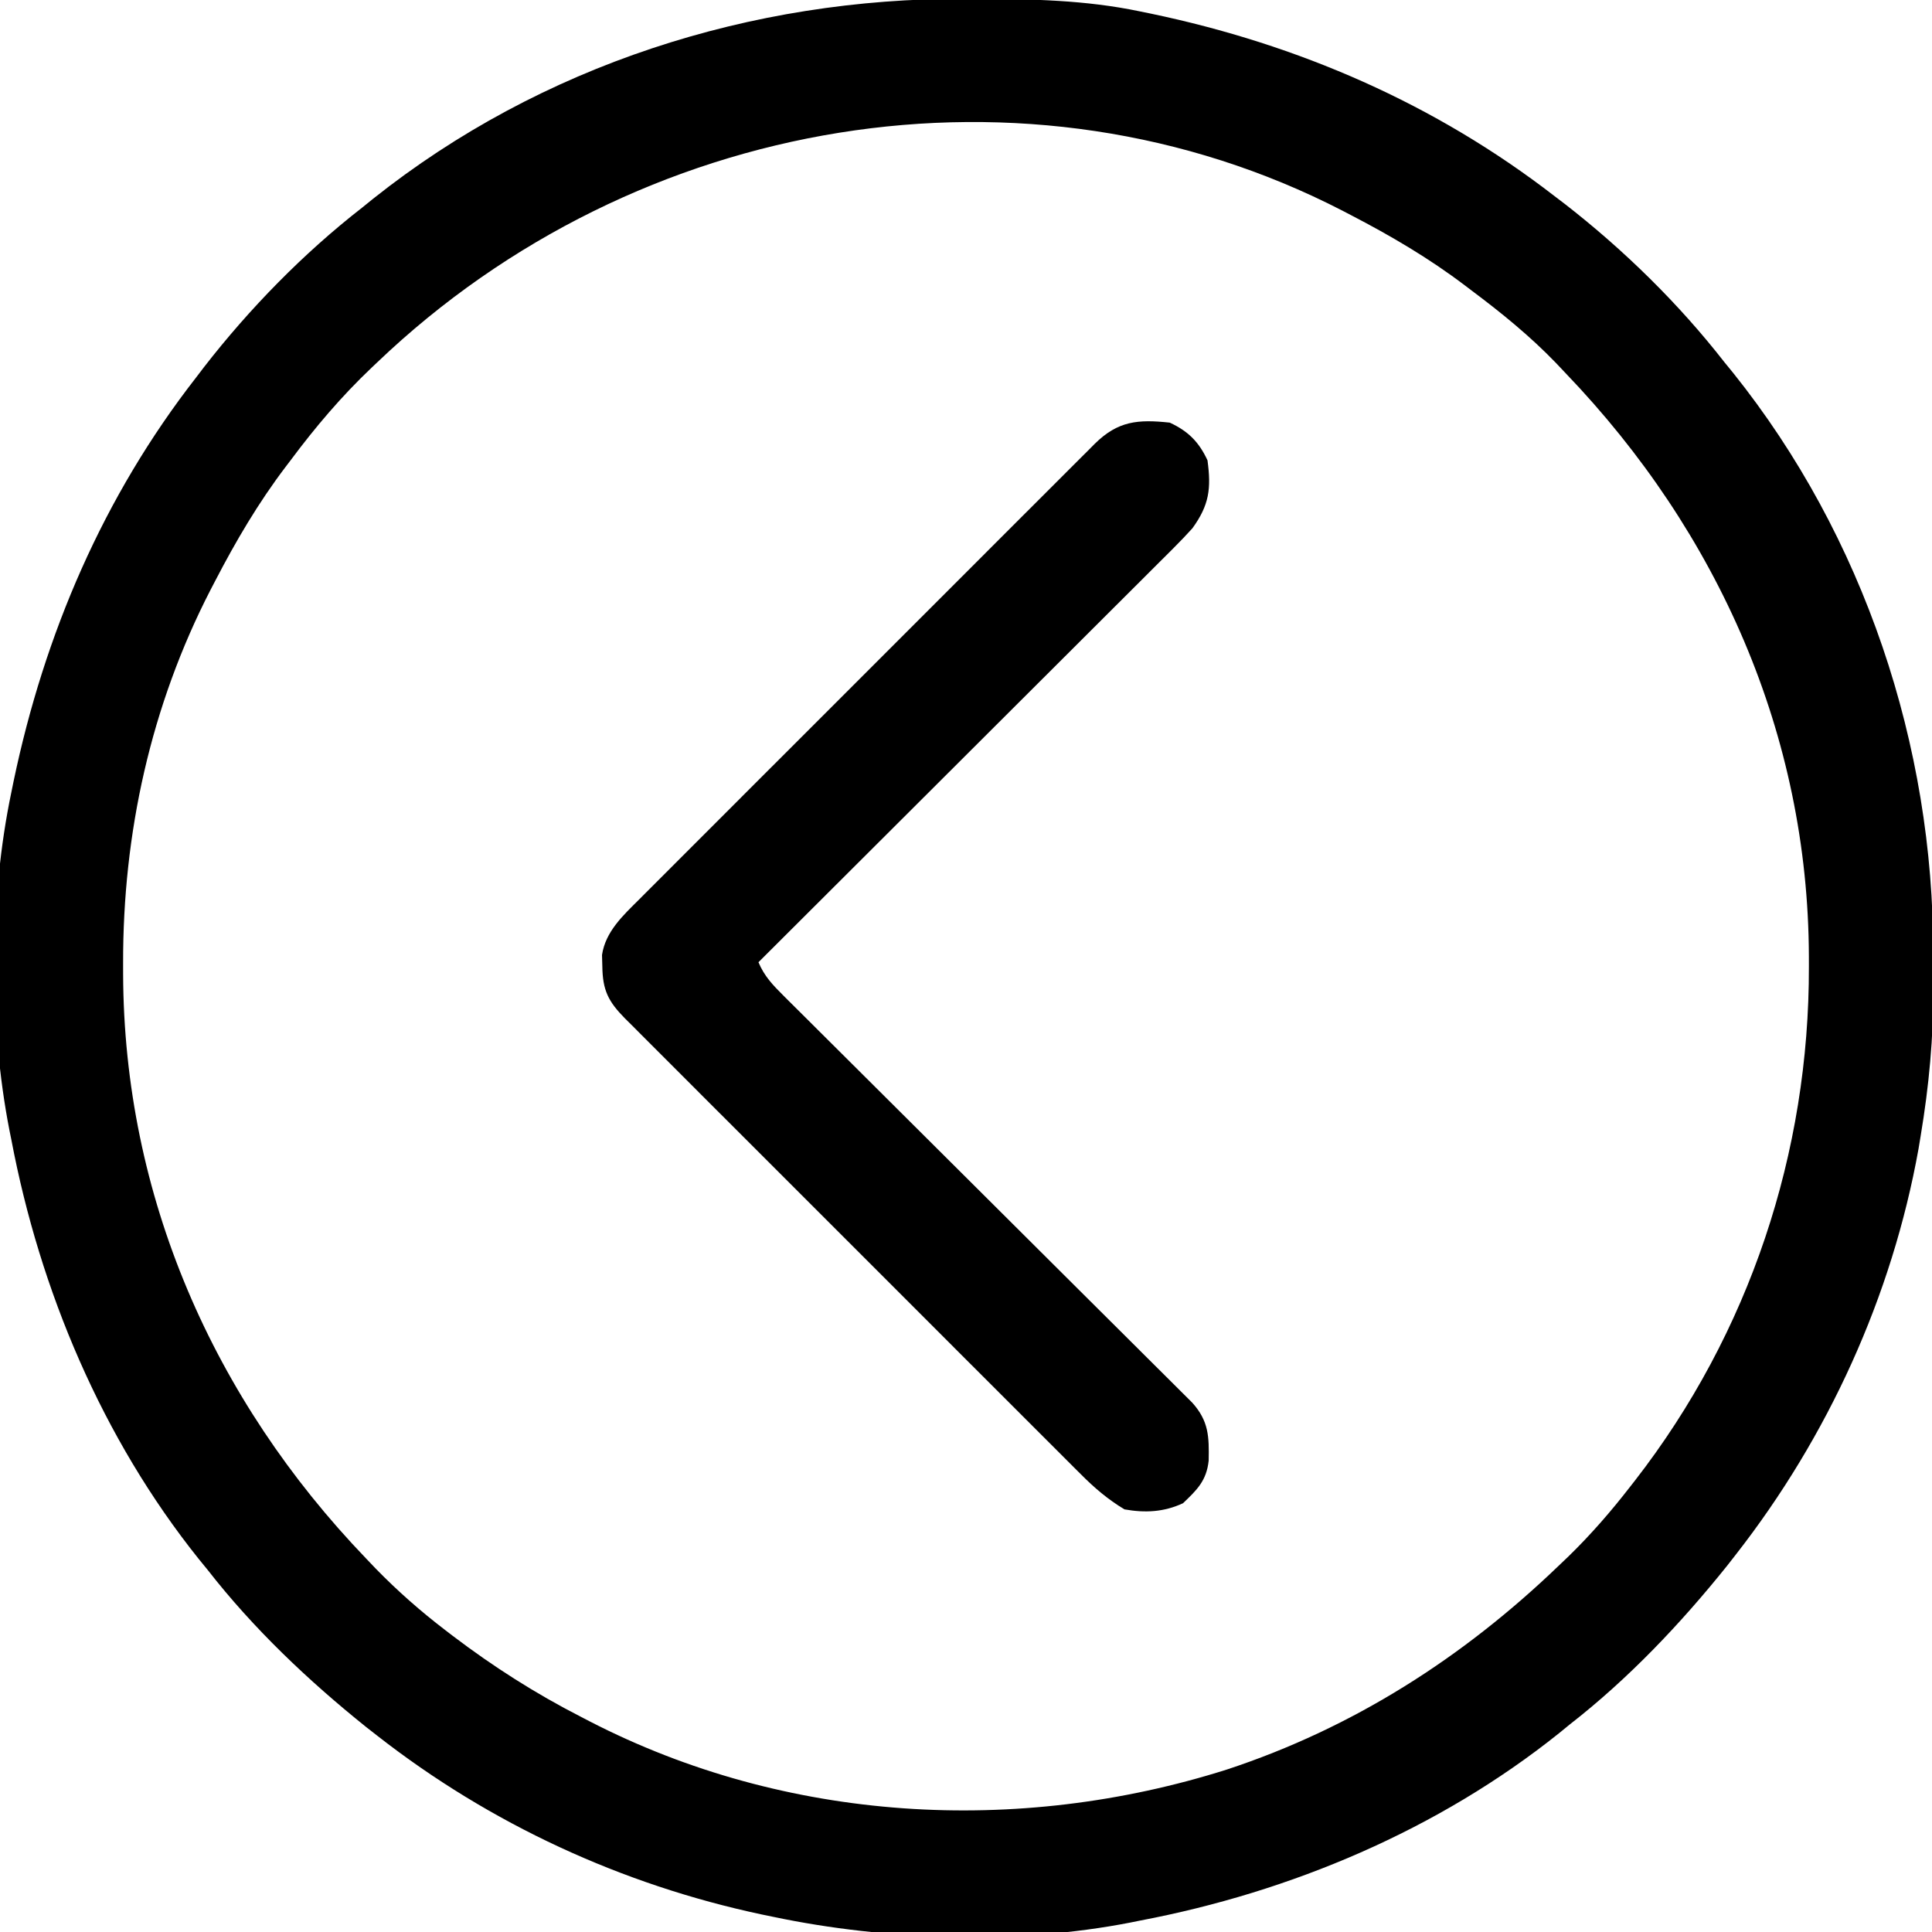
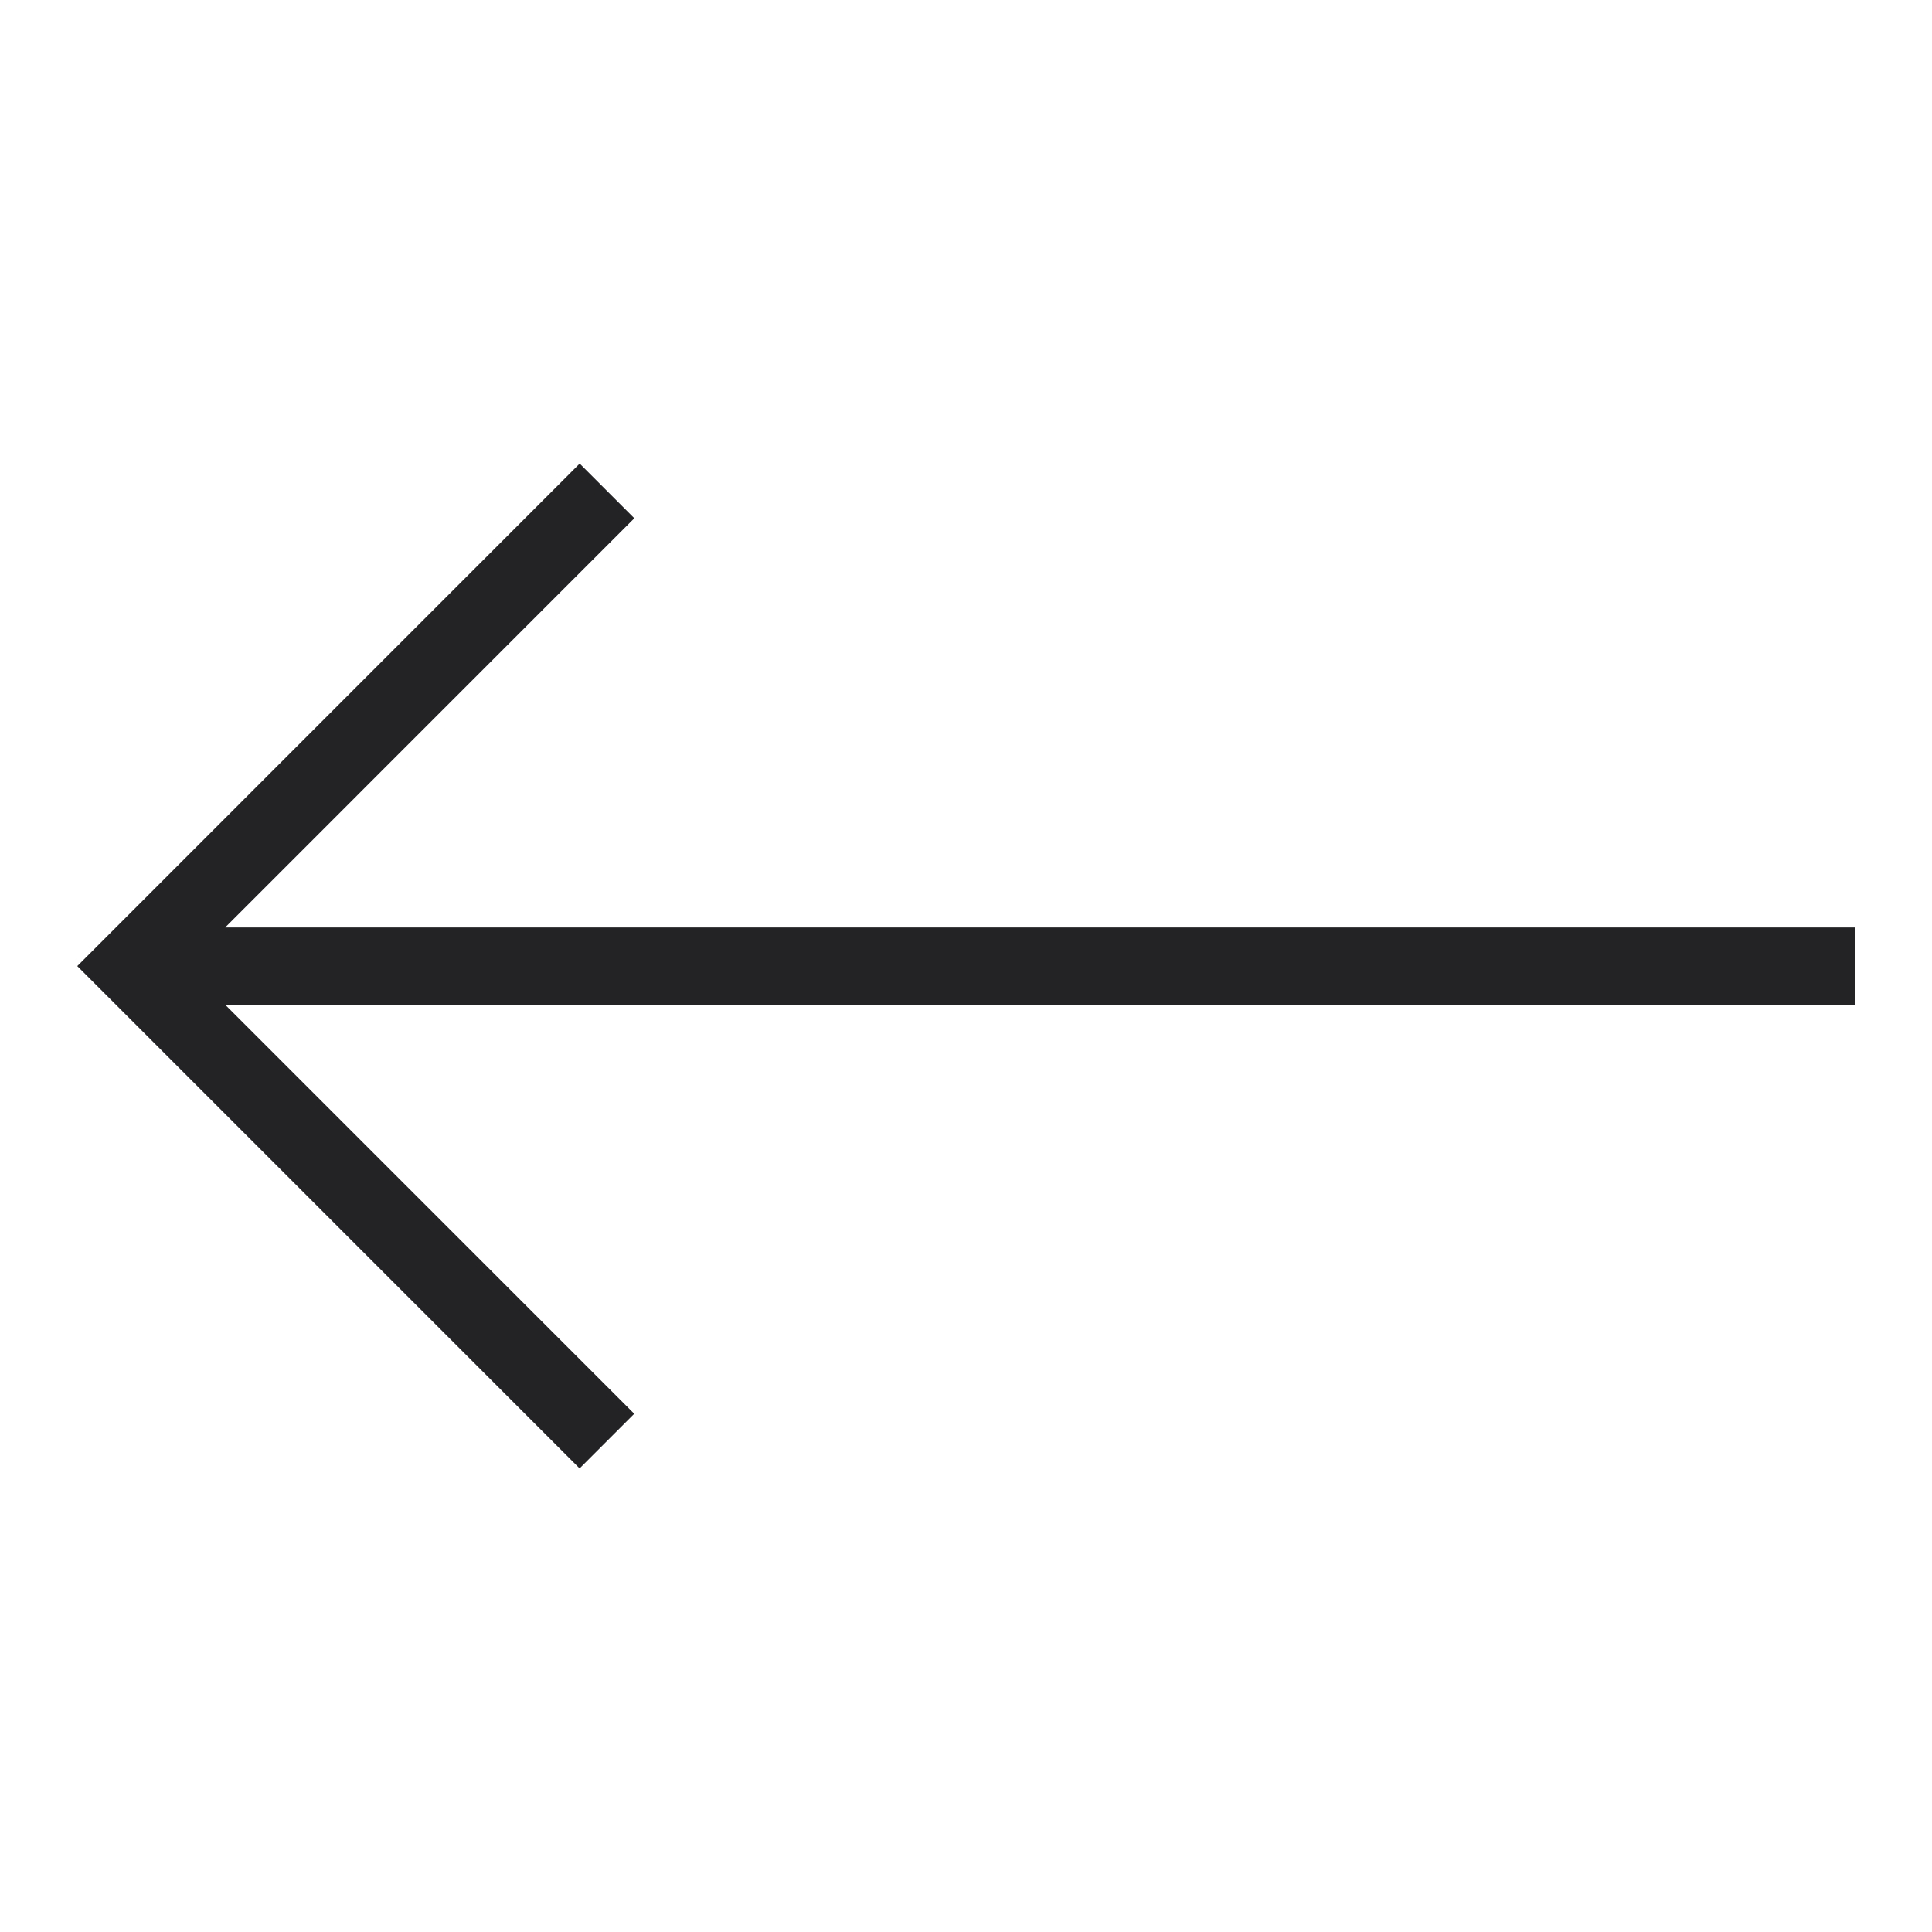
- <svg xmlns="http://www.w3.org/2000/svg" version="1.1" width="512" height="512">
-   <path d="M0 0 C1.018 0.002 2.036 0.004 3.085 0.007 C17.694 0.056 32.026 0.307 46.375 3.312 C47.35 3.511 48.325 3.71 49.329 3.915 C88.476 12.103 124.698 27.795 156.375 52.312 C157.262 52.987 158.149 53.661 159.062 54.355 C174.646 66.468 189.256 80.753 201.375 96.312 C202.522 97.716 202.522 97.716 203.691 99.148 C238.32 142.393 256.814 197.892 256.691 253.04 C256.688 255.979 256.711 258.918 256.736 261.857 C256.781 275.231 255.576 288.127 253.375 301.312 C253.093 303.018 253.093 303.018 252.805 304.758 C245.779 343.87 228.797 381.052 204.375 412.312 C203.616 413.284 202.856 414.256 202.074 415.258 C189.74 430.637 175.939 445.19 160.375 457.312 C159.439 458.077 158.503 458.841 157.539 459.629 C125.586 485.216 86.42 501.726 46.375 509.312 C45.566 509.476 44.756 509.64 43.922 509.809 C13.881 515.68 -20.762 514.585 -50.625 508.312 C-52.148 507.999 -52.148 507.999 -53.702 507.679 C-90.845 499.787 -125.709 483.683 -155.625 460.312 C-156.597 459.553 -157.569 458.794 -158.57 458.012 C-173.95 445.677 -188.503 431.876 -200.625 416.312 C-201.772 414.909 -201.772 414.909 -202.941 413.477 C-228.528 381.524 -245.038 342.357 -252.625 302.312 C-252.789 301.503 -252.952 300.694 -253.121 299.86 C-258.591 271.873 -258.47 238.218 -252.625 210.312 C-252.426 209.338 -252.228 208.363 -252.023 207.358 C-243.853 168.301 -228.227 131.863 -203.625 100.312 C-202.952 99.428 -202.279 98.544 -201.586 97.633 C-189.485 82.046 -175.187 67.421 -159.625 55.312 C-158.186 54.148 -158.186 54.148 -156.719 52.961 C-112.242 17.582 -56.468 -0.215 0 0 Z M-155.625 96.312 C-156.122 96.783 -156.62 97.253 -157.132 97.737 C-165.138 105.334 -172.032 113.472 -178.625 122.312 C-179.05 122.872 -179.475 123.431 -179.914 124.007 C-187.17 133.565 -193.104 143.668 -198.625 154.312 C-199.016 155.061 -199.406 155.81 -199.809 156.582 C-215.672 187.368 -223.08 221.127 -223 255.625 C-222.999 256.548 -222.998 257.472 -222.997 258.423 C-222.814 317.254 -199.157 371.115 -158.625 413.312 C-157.769 414.21 -156.913 415.107 -156.031 416.031 C-150.264 421.944 -144.184 427.296 -137.625 432.312 C-136.98 432.807 -136.336 433.301 -135.671 433.81 C-124.839 442.036 -113.728 449.114 -101.625 455.312 C-100.882 455.699 -100.139 456.085 -99.374 456.483 C-47.315 483.317 13.985 486.849 69.494 469.261 C102.969 458.237 132.081 439.608 157.375 415.312 C158.721 414.029 158.721 414.029 160.094 412.719 C166.012 406.946 171.313 400.845 176.375 394.312 C176.799 393.77 177.223 393.228 177.66 392.669 C208.01 353.603 223.868 305.75 223.75 256.438 C223.749 255.54 223.748 254.643 223.747 253.719 C223.559 195.061 199.705 141.382 159.375 99.312 C158.48 98.365 157.586 97.418 156.664 96.441 C149.76 89.304 142.305 83.244 134.375 77.312 C133.814 76.886 133.254 76.459 132.676 76.02 C123.12 68.765 113.017 62.833 102.375 57.312 C101.626 56.922 100.877 56.531 100.106 56.128 C16.707 13.158 -86.898 30.682 -155.625 96.312 Z " fill="#000000" transform="translate(255.625,-0.3125)" />
-   <path d="M0 0 C4.885 2.268 7.732 5.115 10 10 C11.008 17.487 10.468 21.837 6 28 C4.43 29.738 2.811 31.433 1.153 33.087 C0.68 33.562 0.207 34.037 -0.28 34.526 C-1.852 36.101 -3.432 37.67 -5.011 39.238 C-6.145 40.371 -7.278 41.505 -8.411 42.639 C-11.479 45.708 -14.553 48.769 -17.627 51.83 C-20.843 55.034 -24.054 58.243 -27.265 61.451 C-33.341 67.522 -39.423 73.587 -45.507 79.651 C-52.435 86.556 -59.357 93.468 -66.278 100.379 C-80.513 114.592 -94.754 128.799 -109 143 C-107.454 146.683 -105.225 149.017 -102.407 151.82 C-101.937 152.29 -101.467 152.76 -100.983 153.245 C-99.409 154.817 -97.829 156.382 -96.248 157.947 C-95.118 159.074 -93.988 160.201 -92.858 161.329 C-90.426 163.755 -87.99 166.178 -85.552 168.598 C-81.698 172.425 -77.852 176.26 -74.007 180.095 C-65.844 188.236 -57.672 196.368 -49.5 204.5 C-40.678 213.278 -31.857 222.058 -23.046 230.848 C-19.222 234.661 -15.394 238.47 -11.562 242.275 C-9.18 244.641 -6.802 247.012 -4.426 249.385 C-3.322 250.484 -2.217 251.583 -1.11 252.679 C0.401 254.175 1.905 255.677 3.407 257.18 C4.251 258.019 5.094 258.858 5.963 259.723 C10.336 264.611 10.437 268.688 10.312 275.086 C9.744 280.387 7.221 282.84 3.5 286.375 C-1.558 288.723 -6.517 288.971 -12 288 C-16.41 285.361 -20.044 282.243 -23.643 278.611 C-24.445 277.813 -24.445 277.813 -25.263 277 C-27.041 275.23 -28.812 273.453 -30.583 271.676 C-31.861 270.4 -33.139 269.126 -34.418 267.851 C-37.881 264.397 -41.338 260.937 -44.793 257.475 C-48.411 253.852 -52.035 250.234 -55.657 246.615 C-61.736 240.539 -67.812 234.458 -73.885 228.376 C-80.908 221.342 -87.938 214.316 -94.972 207.293 C-101.012 201.261 -107.048 195.226 -113.082 189.188 C-116.684 185.582 -120.289 181.977 -123.896 178.376 C-127.286 174.992 -130.671 171.604 -134.051 168.211 C-135.294 166.966 -136.538 165.723 -137.784 164.482 C-139.482 162.789 -141.174 161.09 -142.865 159.389 C-143.36 158.898 -143.856 158.407 -144.367 157.9 C-148.797 153.419 -150.295 150.416 -150.375 144.125 C-150.403 143.117 -150.432 142.109 -150.461 141.07 C-149.533 134.888 -144.907 130.614 -140.611 126.357 C-139.813 125.555 -139.813 125.555 -139 124.737 C-137.23 122.959 -135.453 121.188 -133.676 119.417 C-132.4 118.139 -131.126 116.861 -129.851 115.582 C-126.397 112.119 -122.937 108.662 -119.475 105.207 C-115.852 101.589 -112.234 97.965 -108.615 94.343 C-102.539 88.264 -96.458 82.188 -90.376 76.115 C-83.342 69.092 -76.316 62.062 -69.293 55.028 C-63.261 48.988 -57.226 42.952 -51.188 36.918 C-47.582 33.316 -43.977 29.711 -40.376 26.104 C-36.992 22.714 -33.604 19.329 -30.211 15.949 C-28.966 14.706 -27.723 13.462 -26.482 12.216 C-24.789 10.518 -23.09 8.826 -21.389 7.135 C-20.898 6.64 -20.407 6.144 -19.9 5.633 C-13.746 -0.452 -8.461 -0.907 0 0 Z " fill="#000000" transform="translate(310,112)" />
+ <svg xmlns="http://www.w3.org/2000/svg" viewBox="0 0 25 25">
+   <path style="fill:#232326" d="M24 12.001H2.914l5.294-5.295-.707-.707L1 12.501l6.5 6.5.707-.707-5.293-5.293H24v-1z" data-name="Left" />
</svg>
